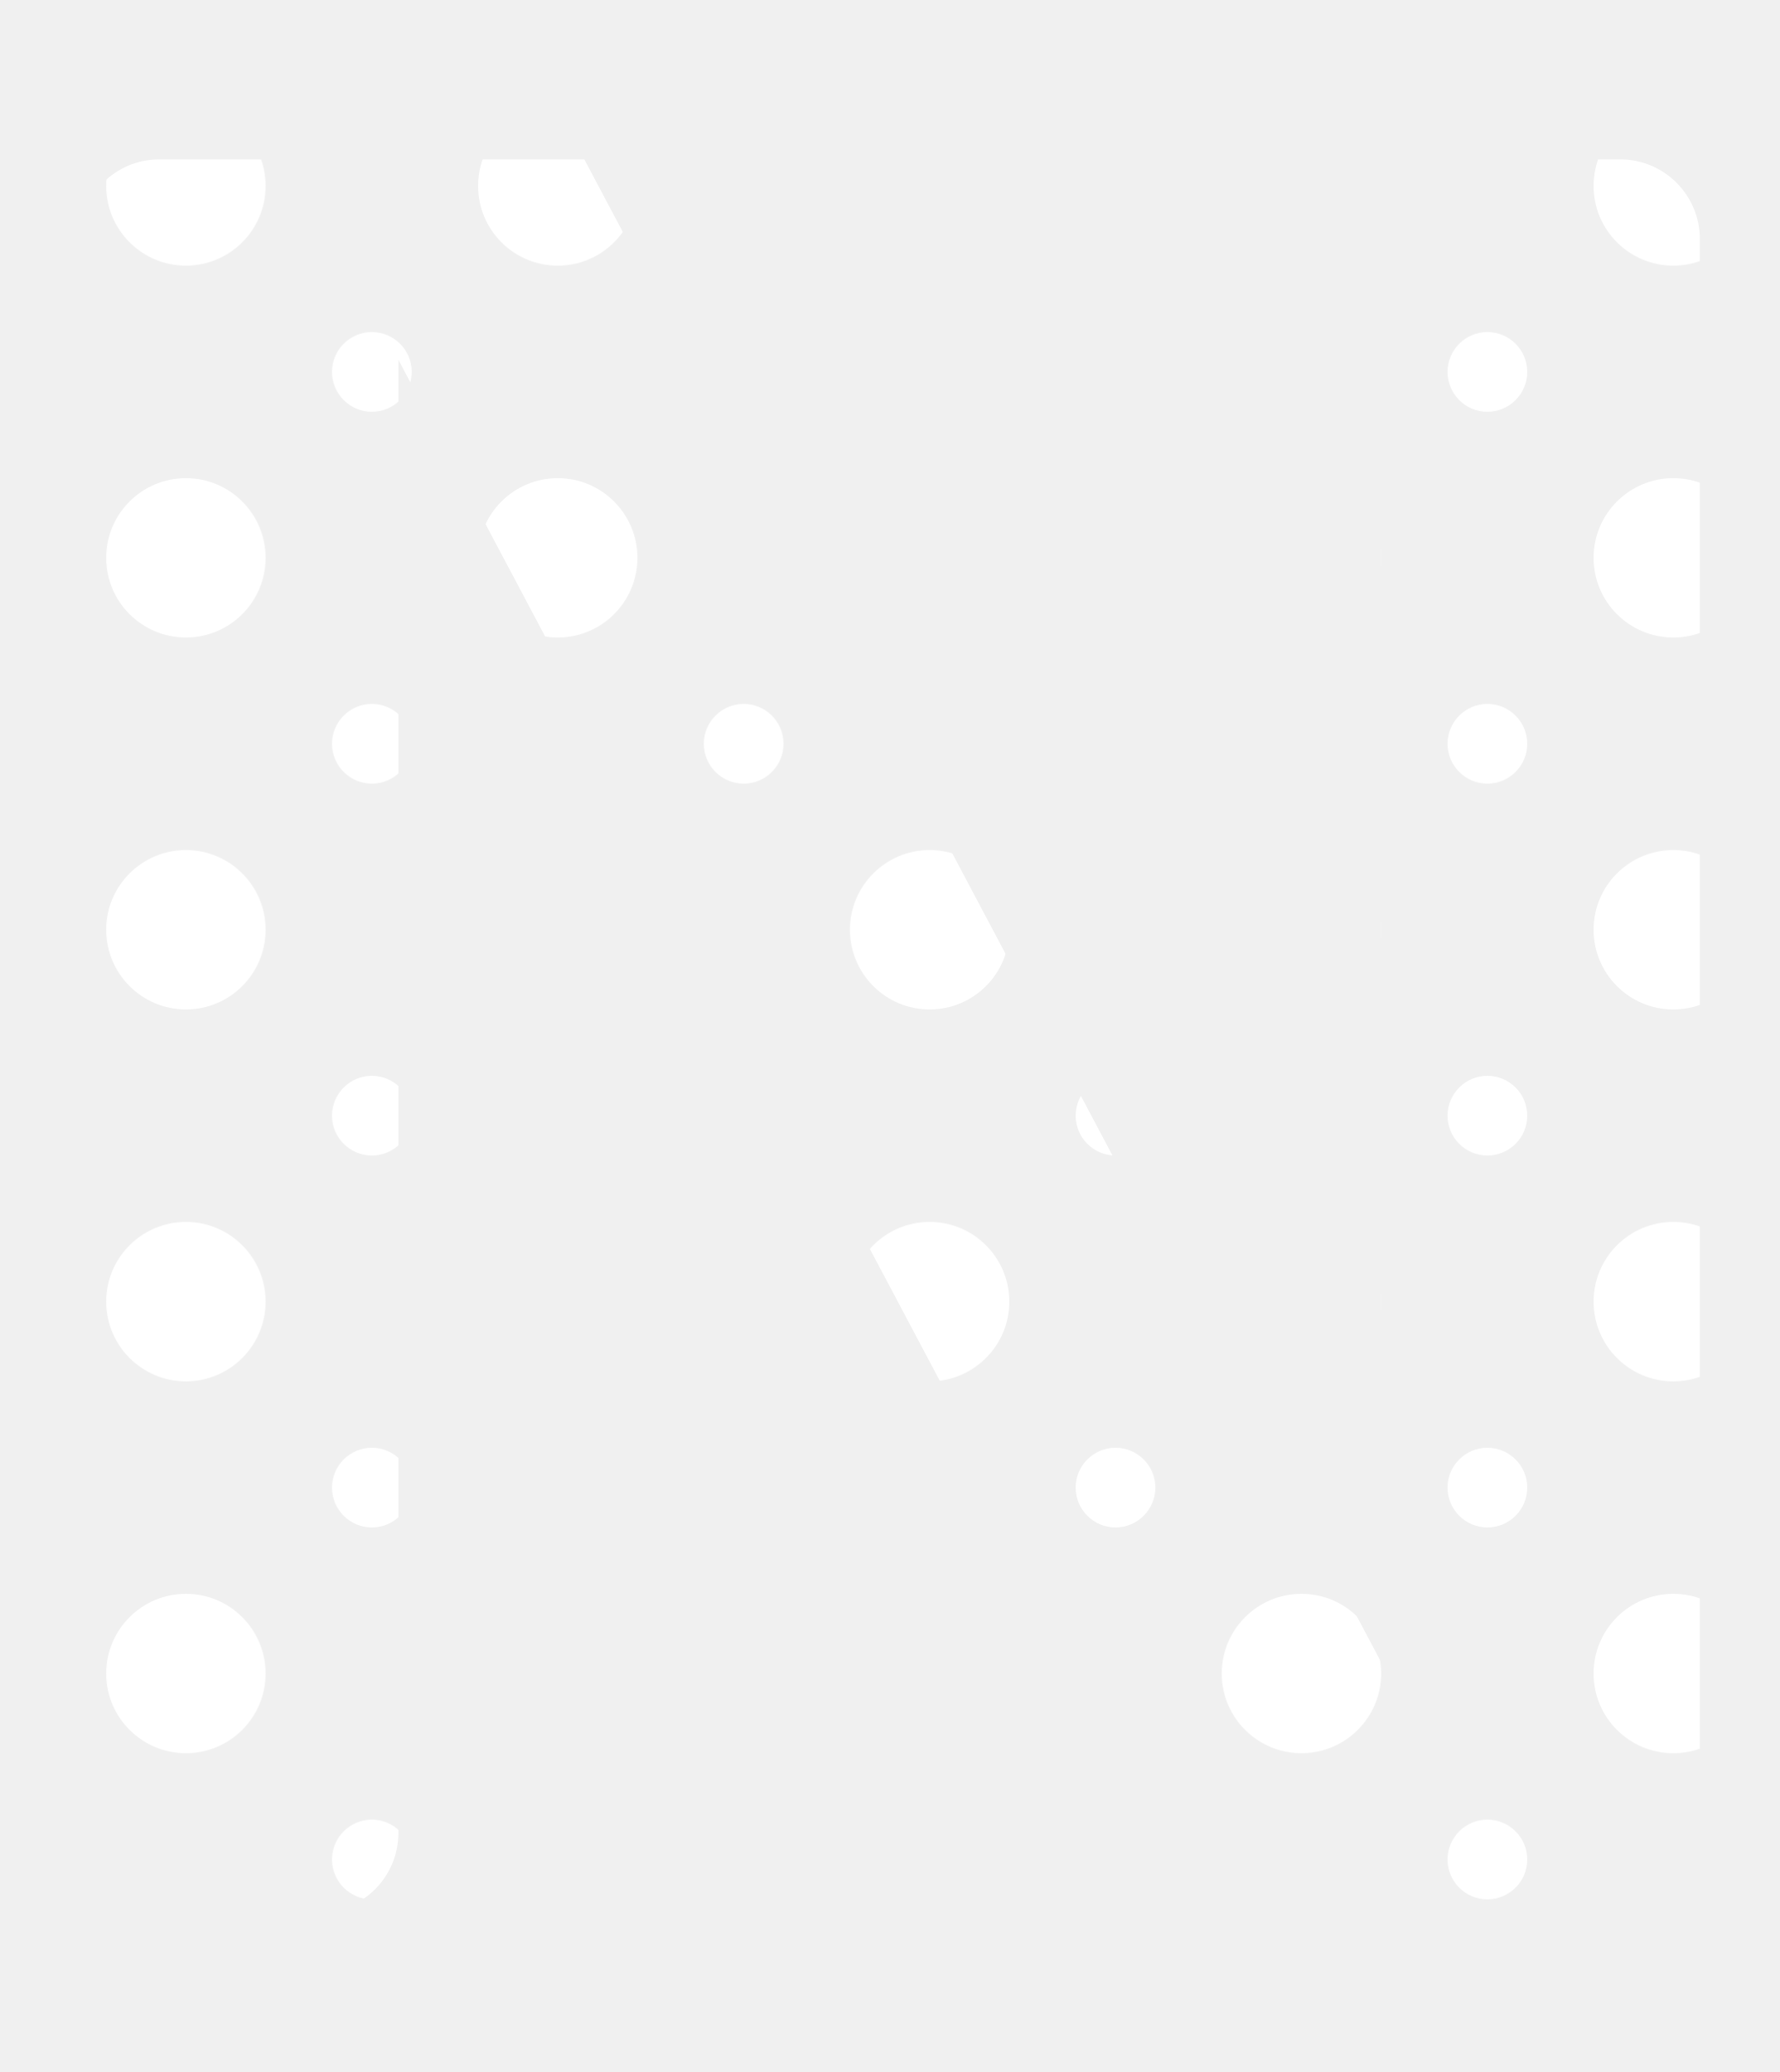
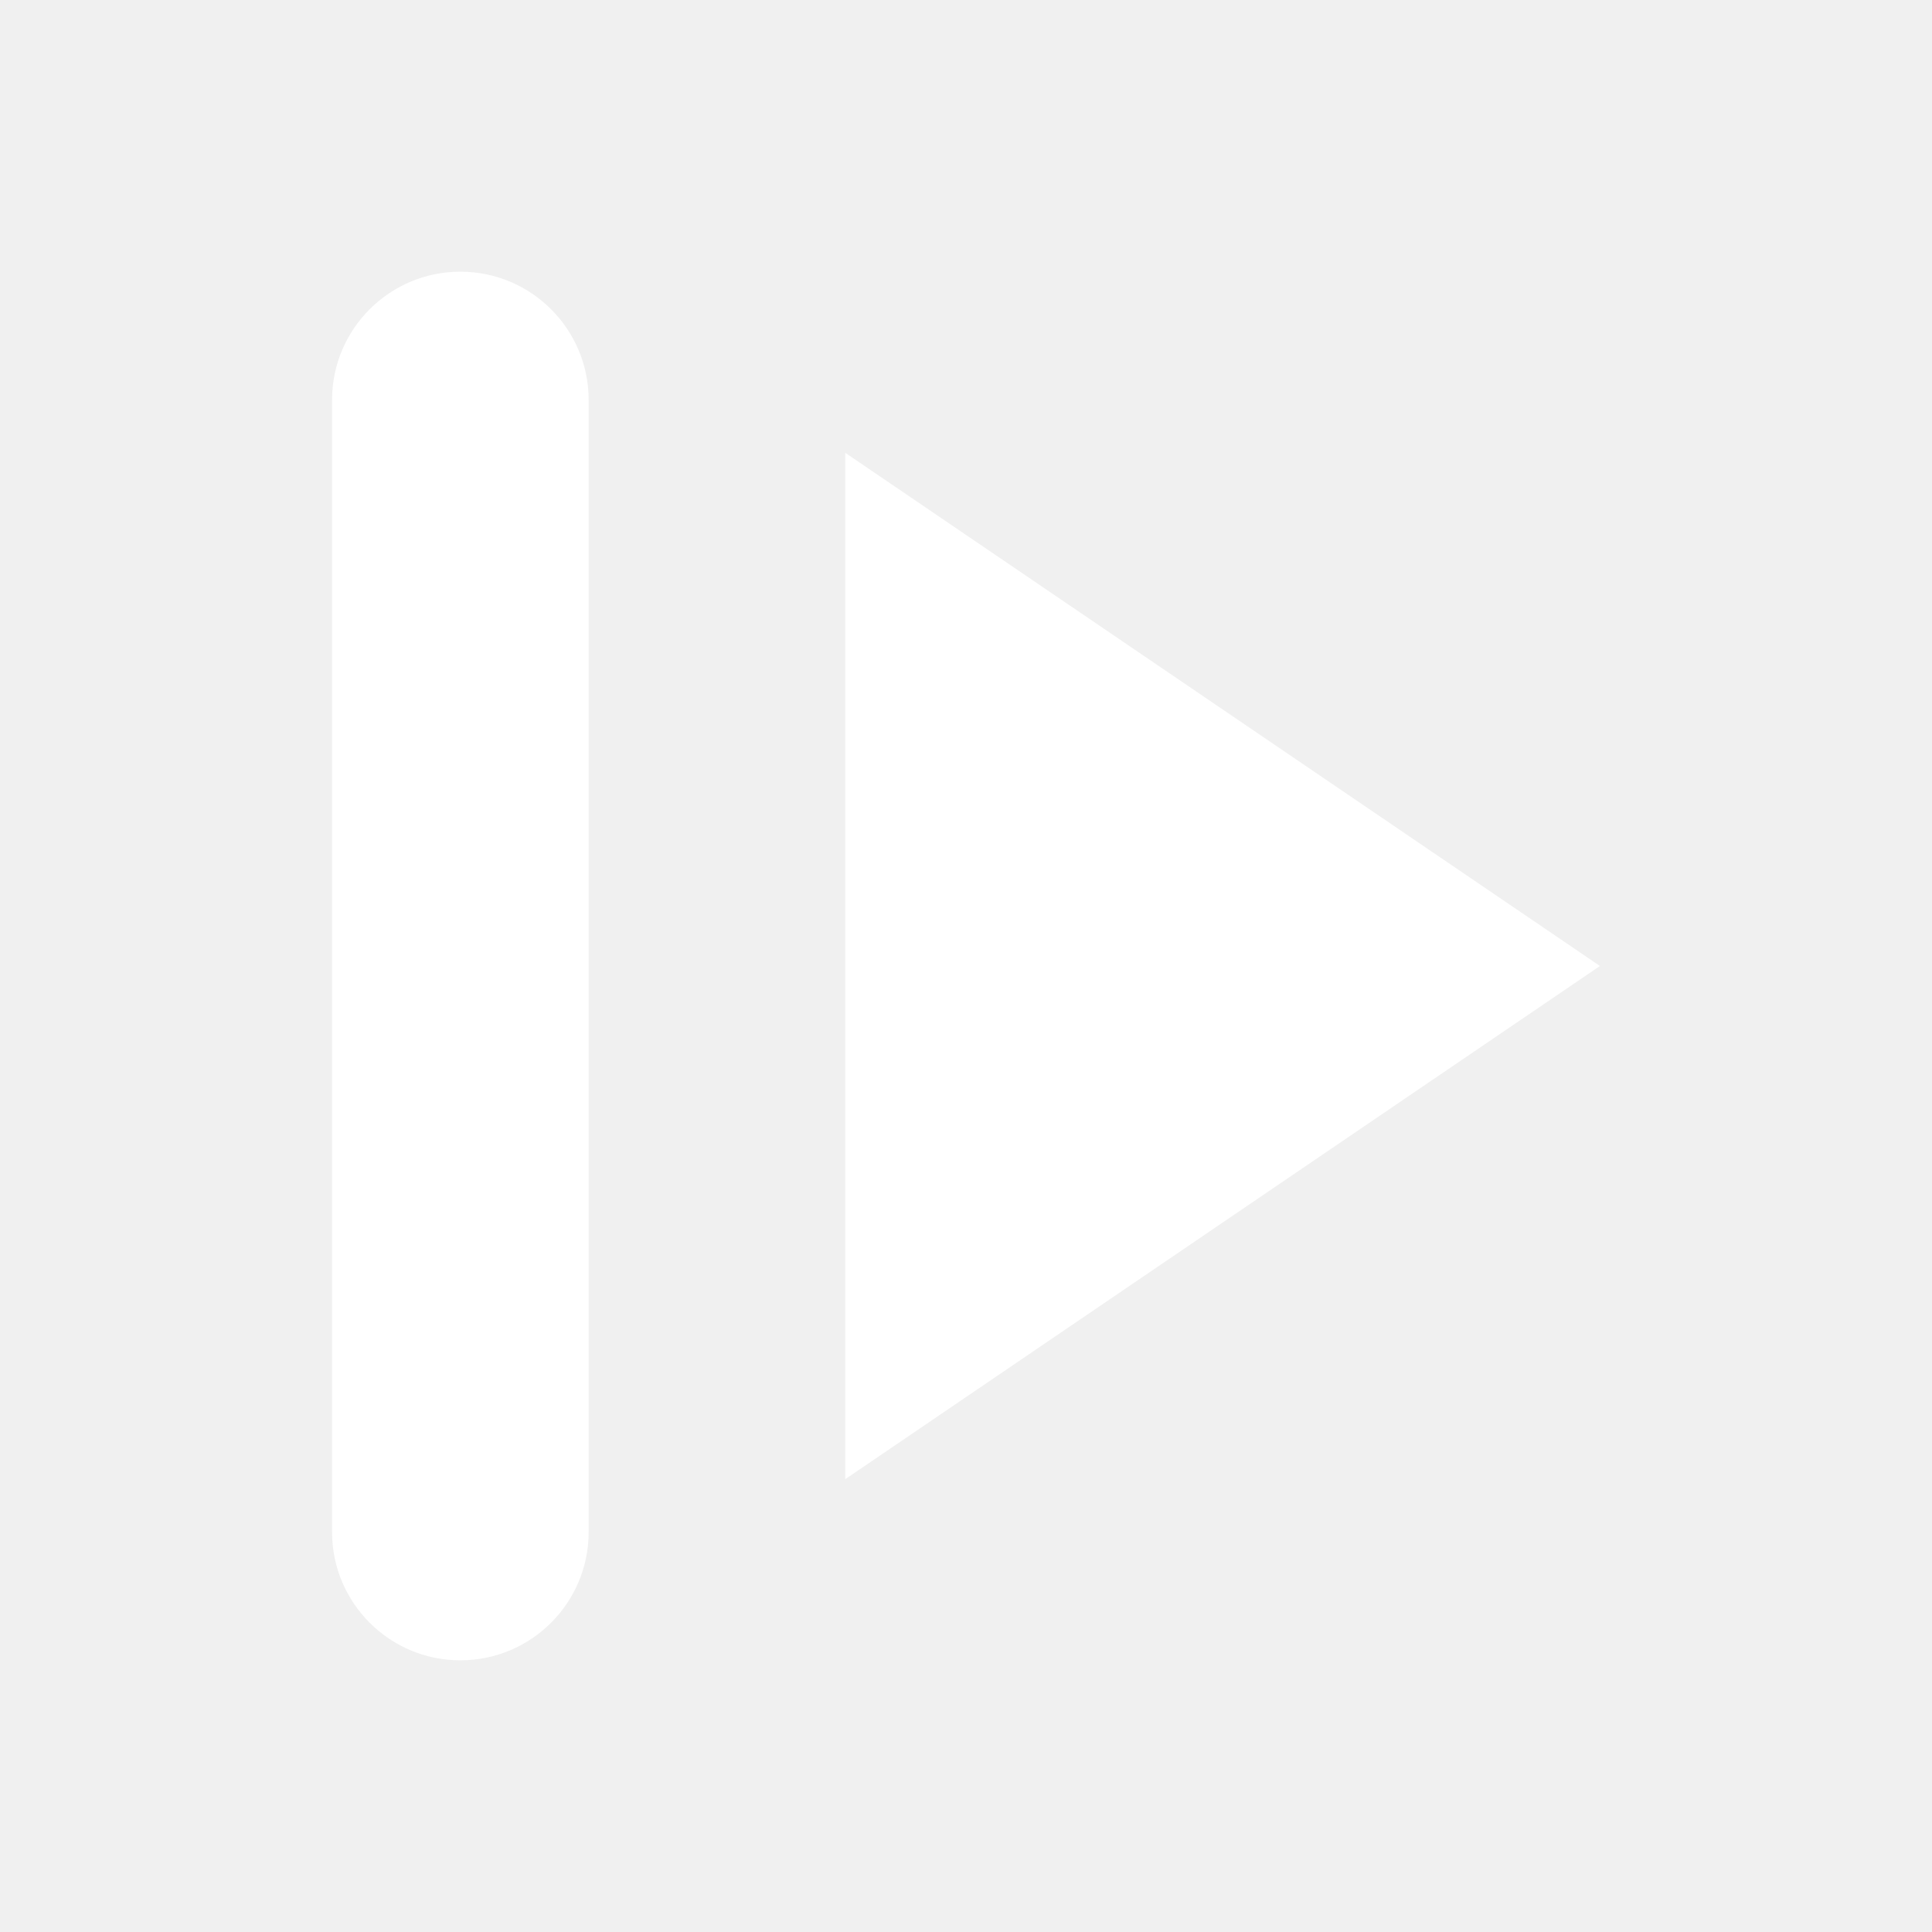
- <svg xmlns="http://www.w3.org/2000/svg" width="67" height="78" viewBox="0 0 67 78" fill="none">
-   <defs>
-     <clipPath id="halftone-clip">
-       <path d="M6 6H12A3 3 0 0 1 15 9V69A3 3 0 0 1 12 72H6A3 3 0 0 1 3 69V9A3 3 0 0 1 6 6ZM55 6H61A3 3 0 0 1 64 9V69A3 3 0 0 1 61 72H55A3 3 0 0 1 52 69V9A3 3 0 0 1 55 6ZM11 6H22L57 72H46Z" />
-     </clipPath>
-     <pattern id="halftone-pattern" x="0" y="0" width="14" height="14" patternUnits="userSpaceOnUse">
-       <circle cx="7" cy="7" r="3" fill="white" />
-       <circle cx="0" cy="0" r="1.5" fill="white" />
-       <circle cx="14" cy="0" r="1.5" fill="white" />
-       <circle cx="0" cy="14" r="1.5" fill="white" />
-       <circle cx="14" cy="14" r="1.5" fill="white" />
-     </pattern>
-   </defs>
-   <rect width="67" height="78" fill="url(#halftone-pattern)" clip-path="url(#halftone-clip)" />
+ <svg xmlns="http://www.w3.org/2000/svg" width="64" height="64" viewBox="0 0 64 64" fill="none">
+   <path d="M11 13.25A4.25 4.25 0 0 1 15.25 9A4.25 4.25 0 0 1 19.5 13.25V50.75A4.25 4.25 0 0 1 15.25 55A4.25 4.25 0 0 1 11 50.75ZM28 15L53 32L28 49Z" fill="#FFFFFF" />
</svg>
